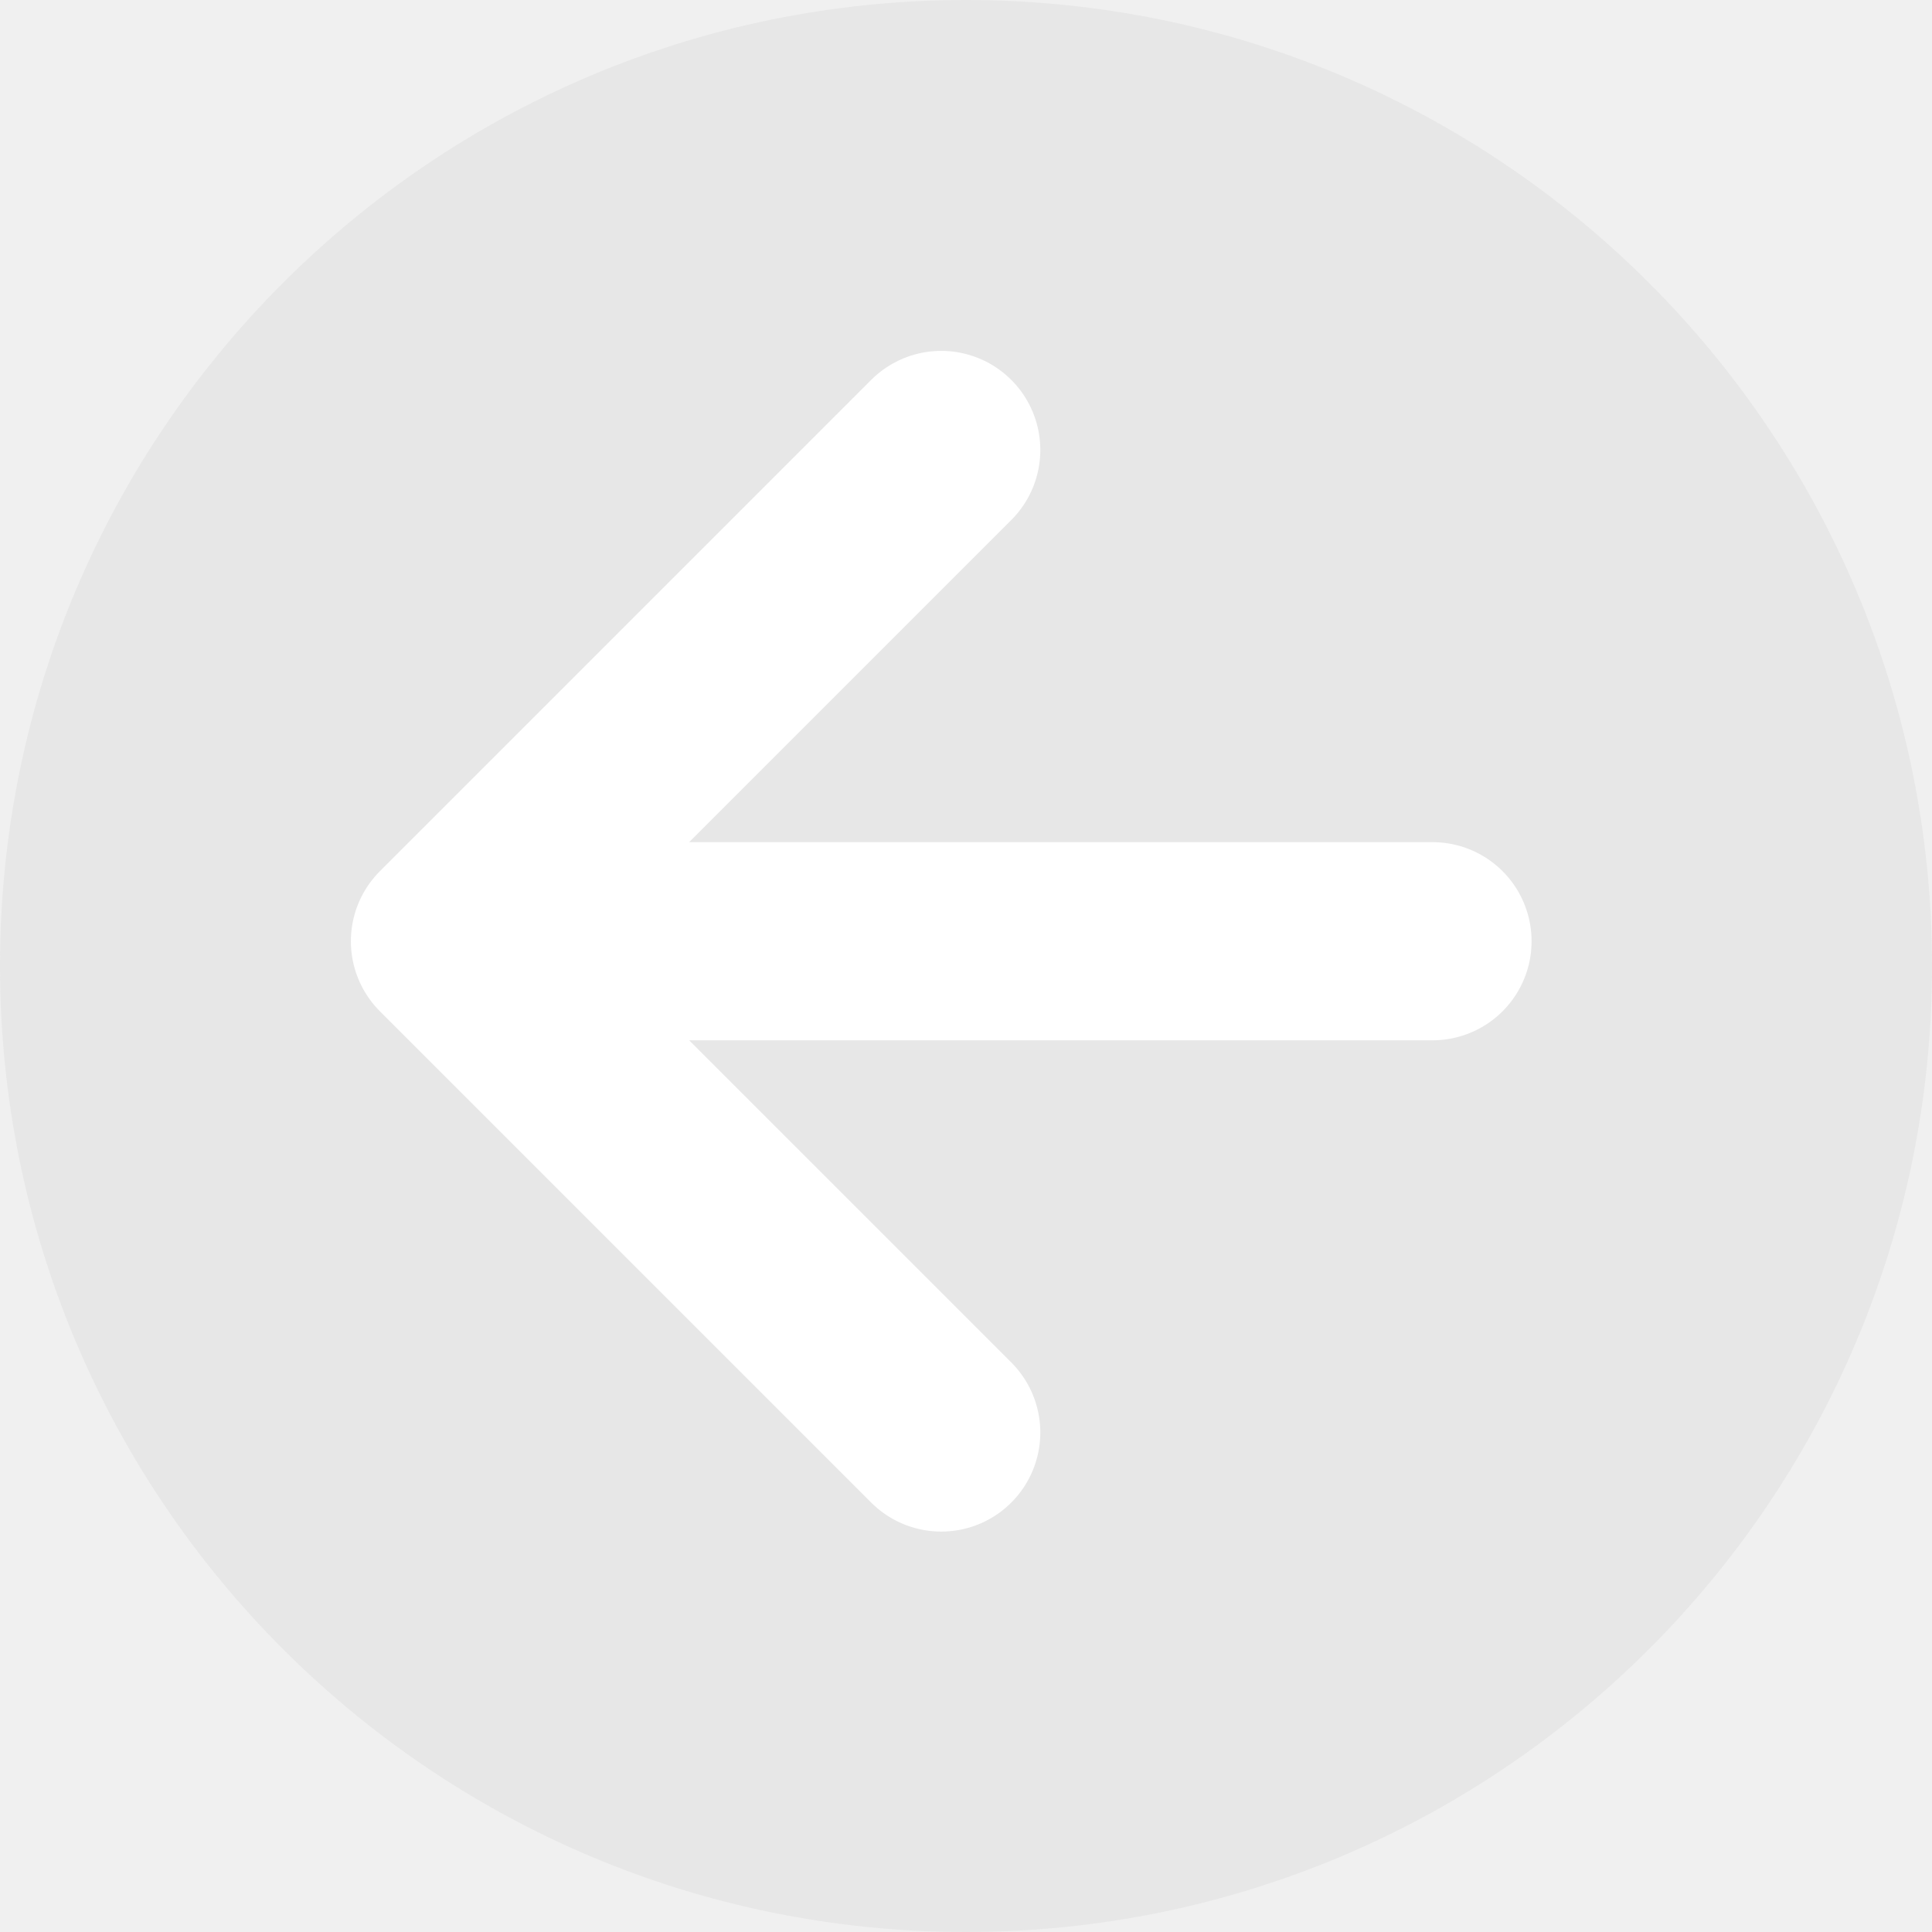
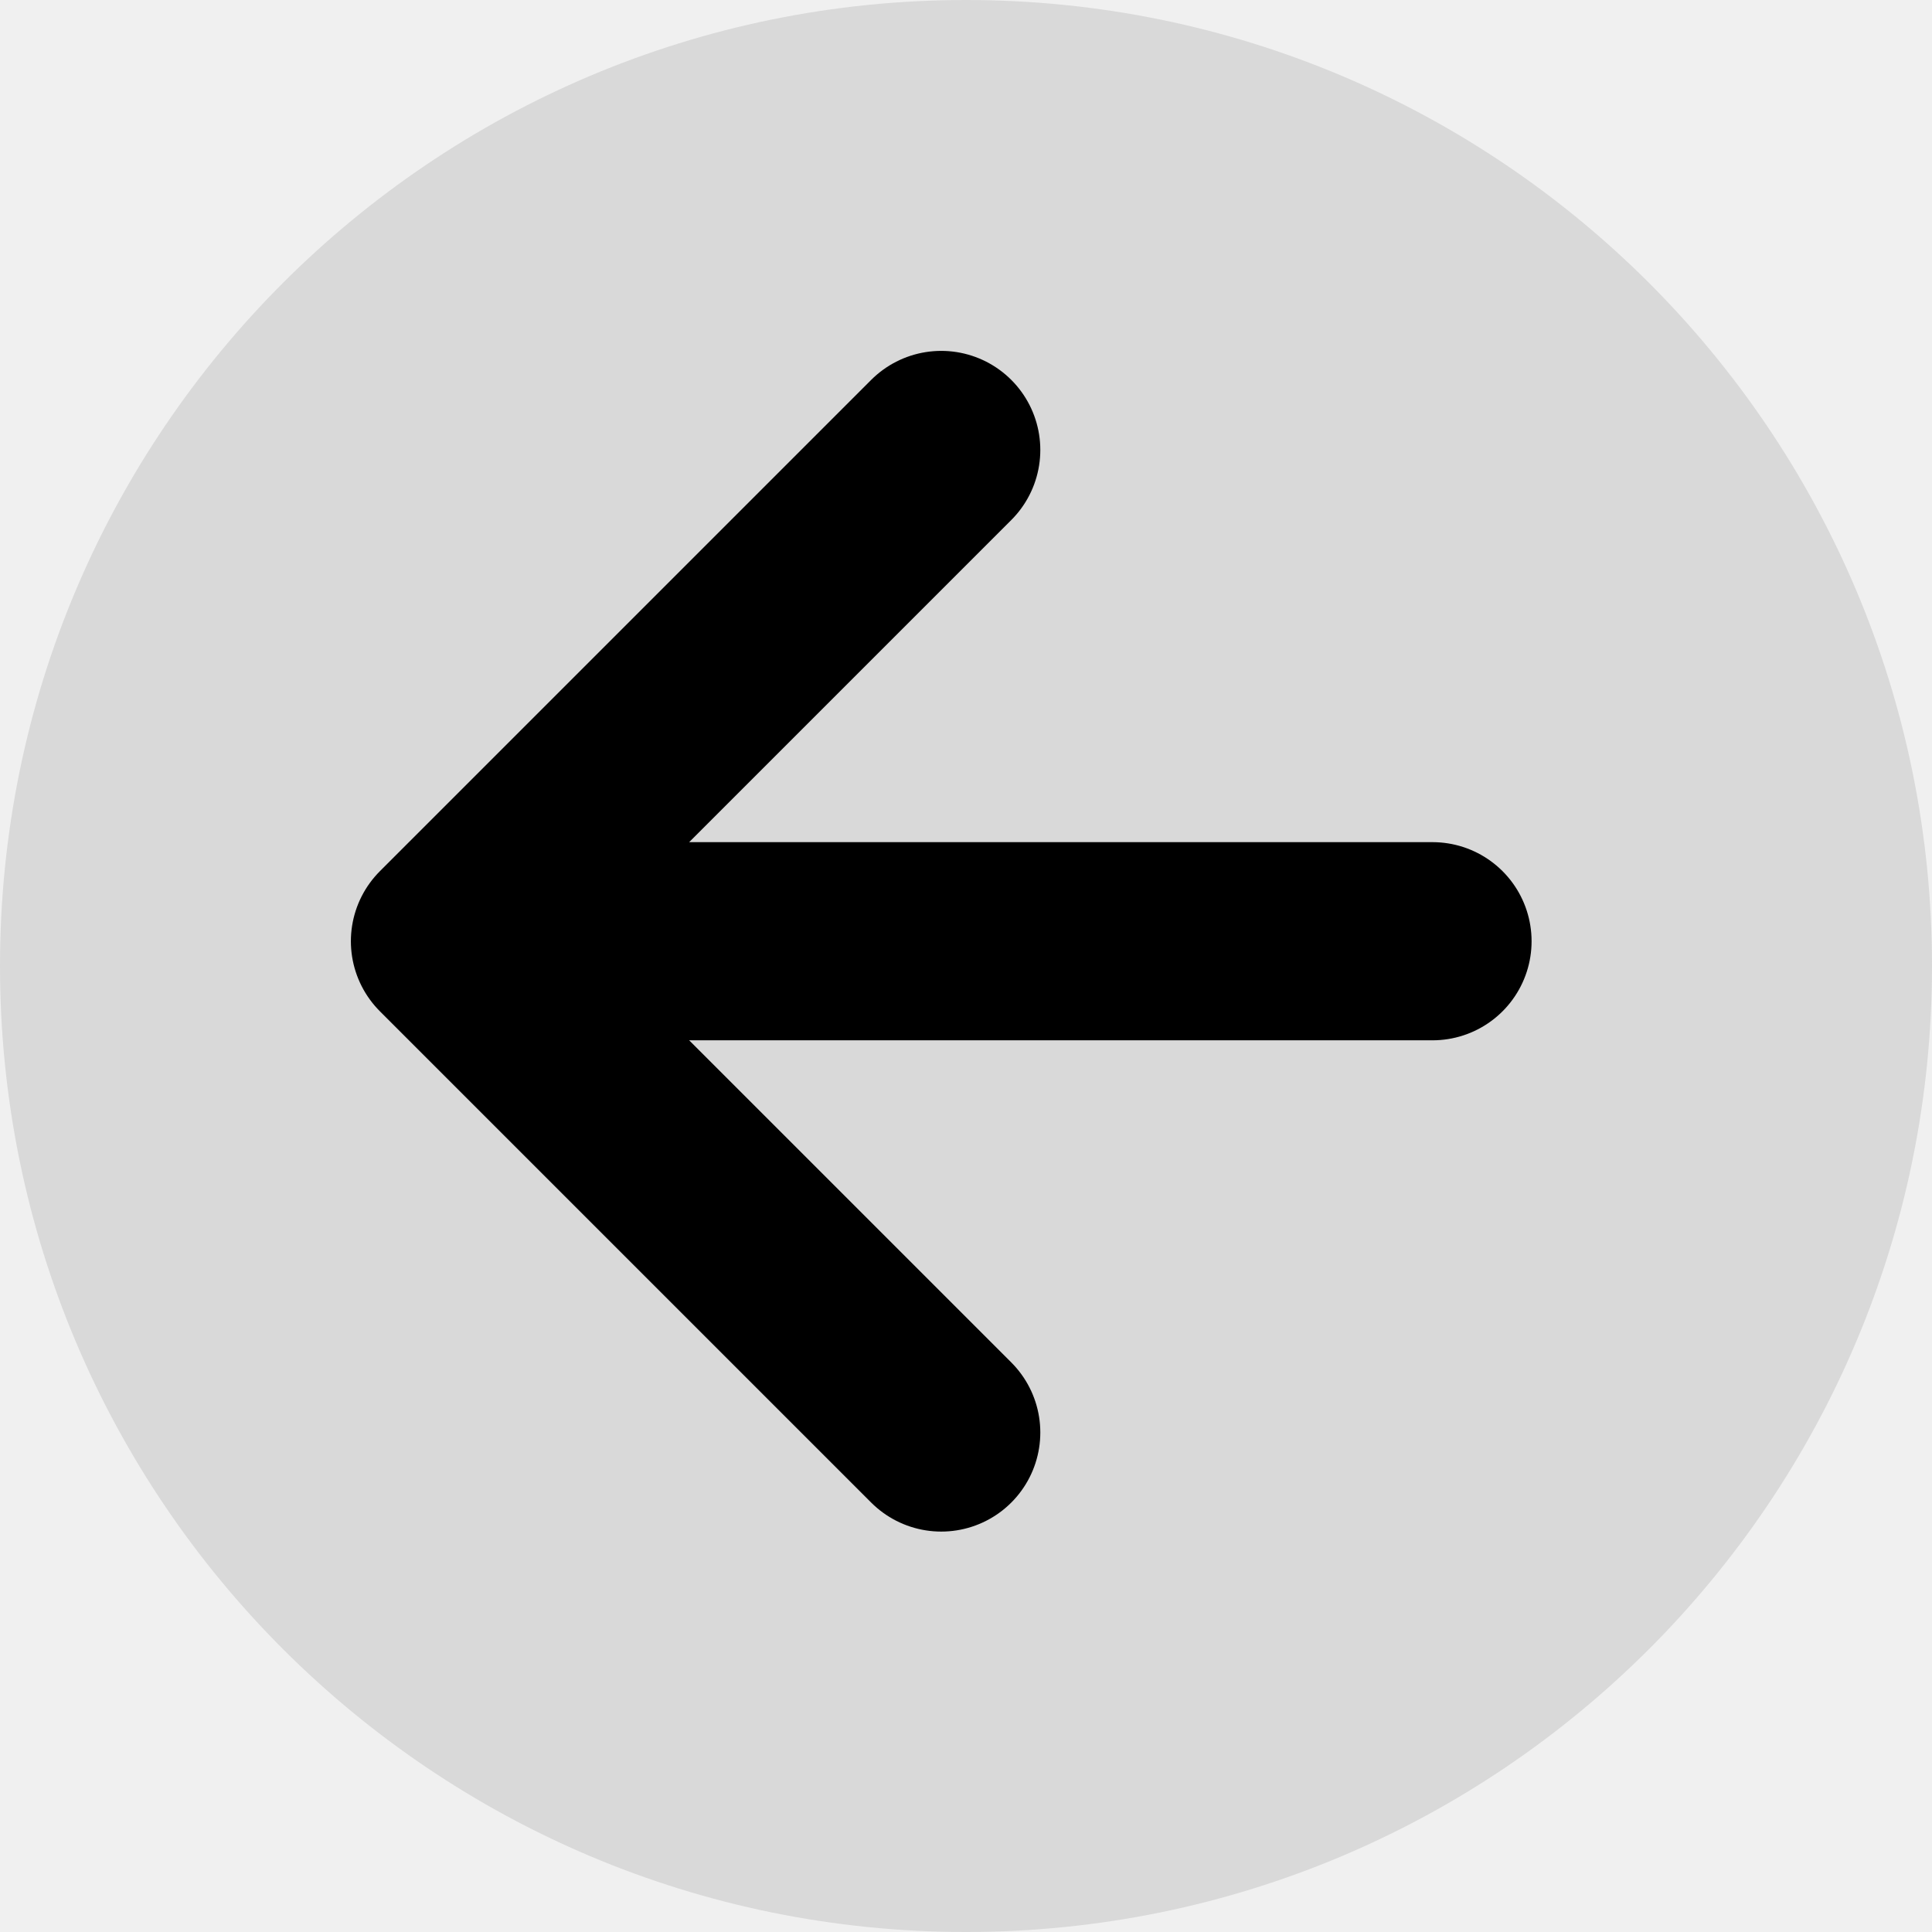
<svg xmlns="http://www.w3.org/2000/svg" width="39" height="39" viewBox="0 0 39 39" fill="none">
-   <circle cx="19.5" cy="19.5" r="19.5" fill="#D9D9D9" fill-opacity="0.4" />
-   <path d="M28.917 19H9.083M9.083 19L19 28.917M9.083 19L19 9.083" stroke="white" stroke-width="4" stroke-linecap="round" stroke-linejoin="round" />
+   <circle cx="19.5" cy="19.5" r="19.5" fill="#D9D9D9" />
+   <path d="M28.917 19H9.083M9.083 19L19 28.917M9.083 19L19 9.083" stroke="#000000" stroke-width="4" stroke-linecap="round" stroke-linejoin="round" />
</svg>
